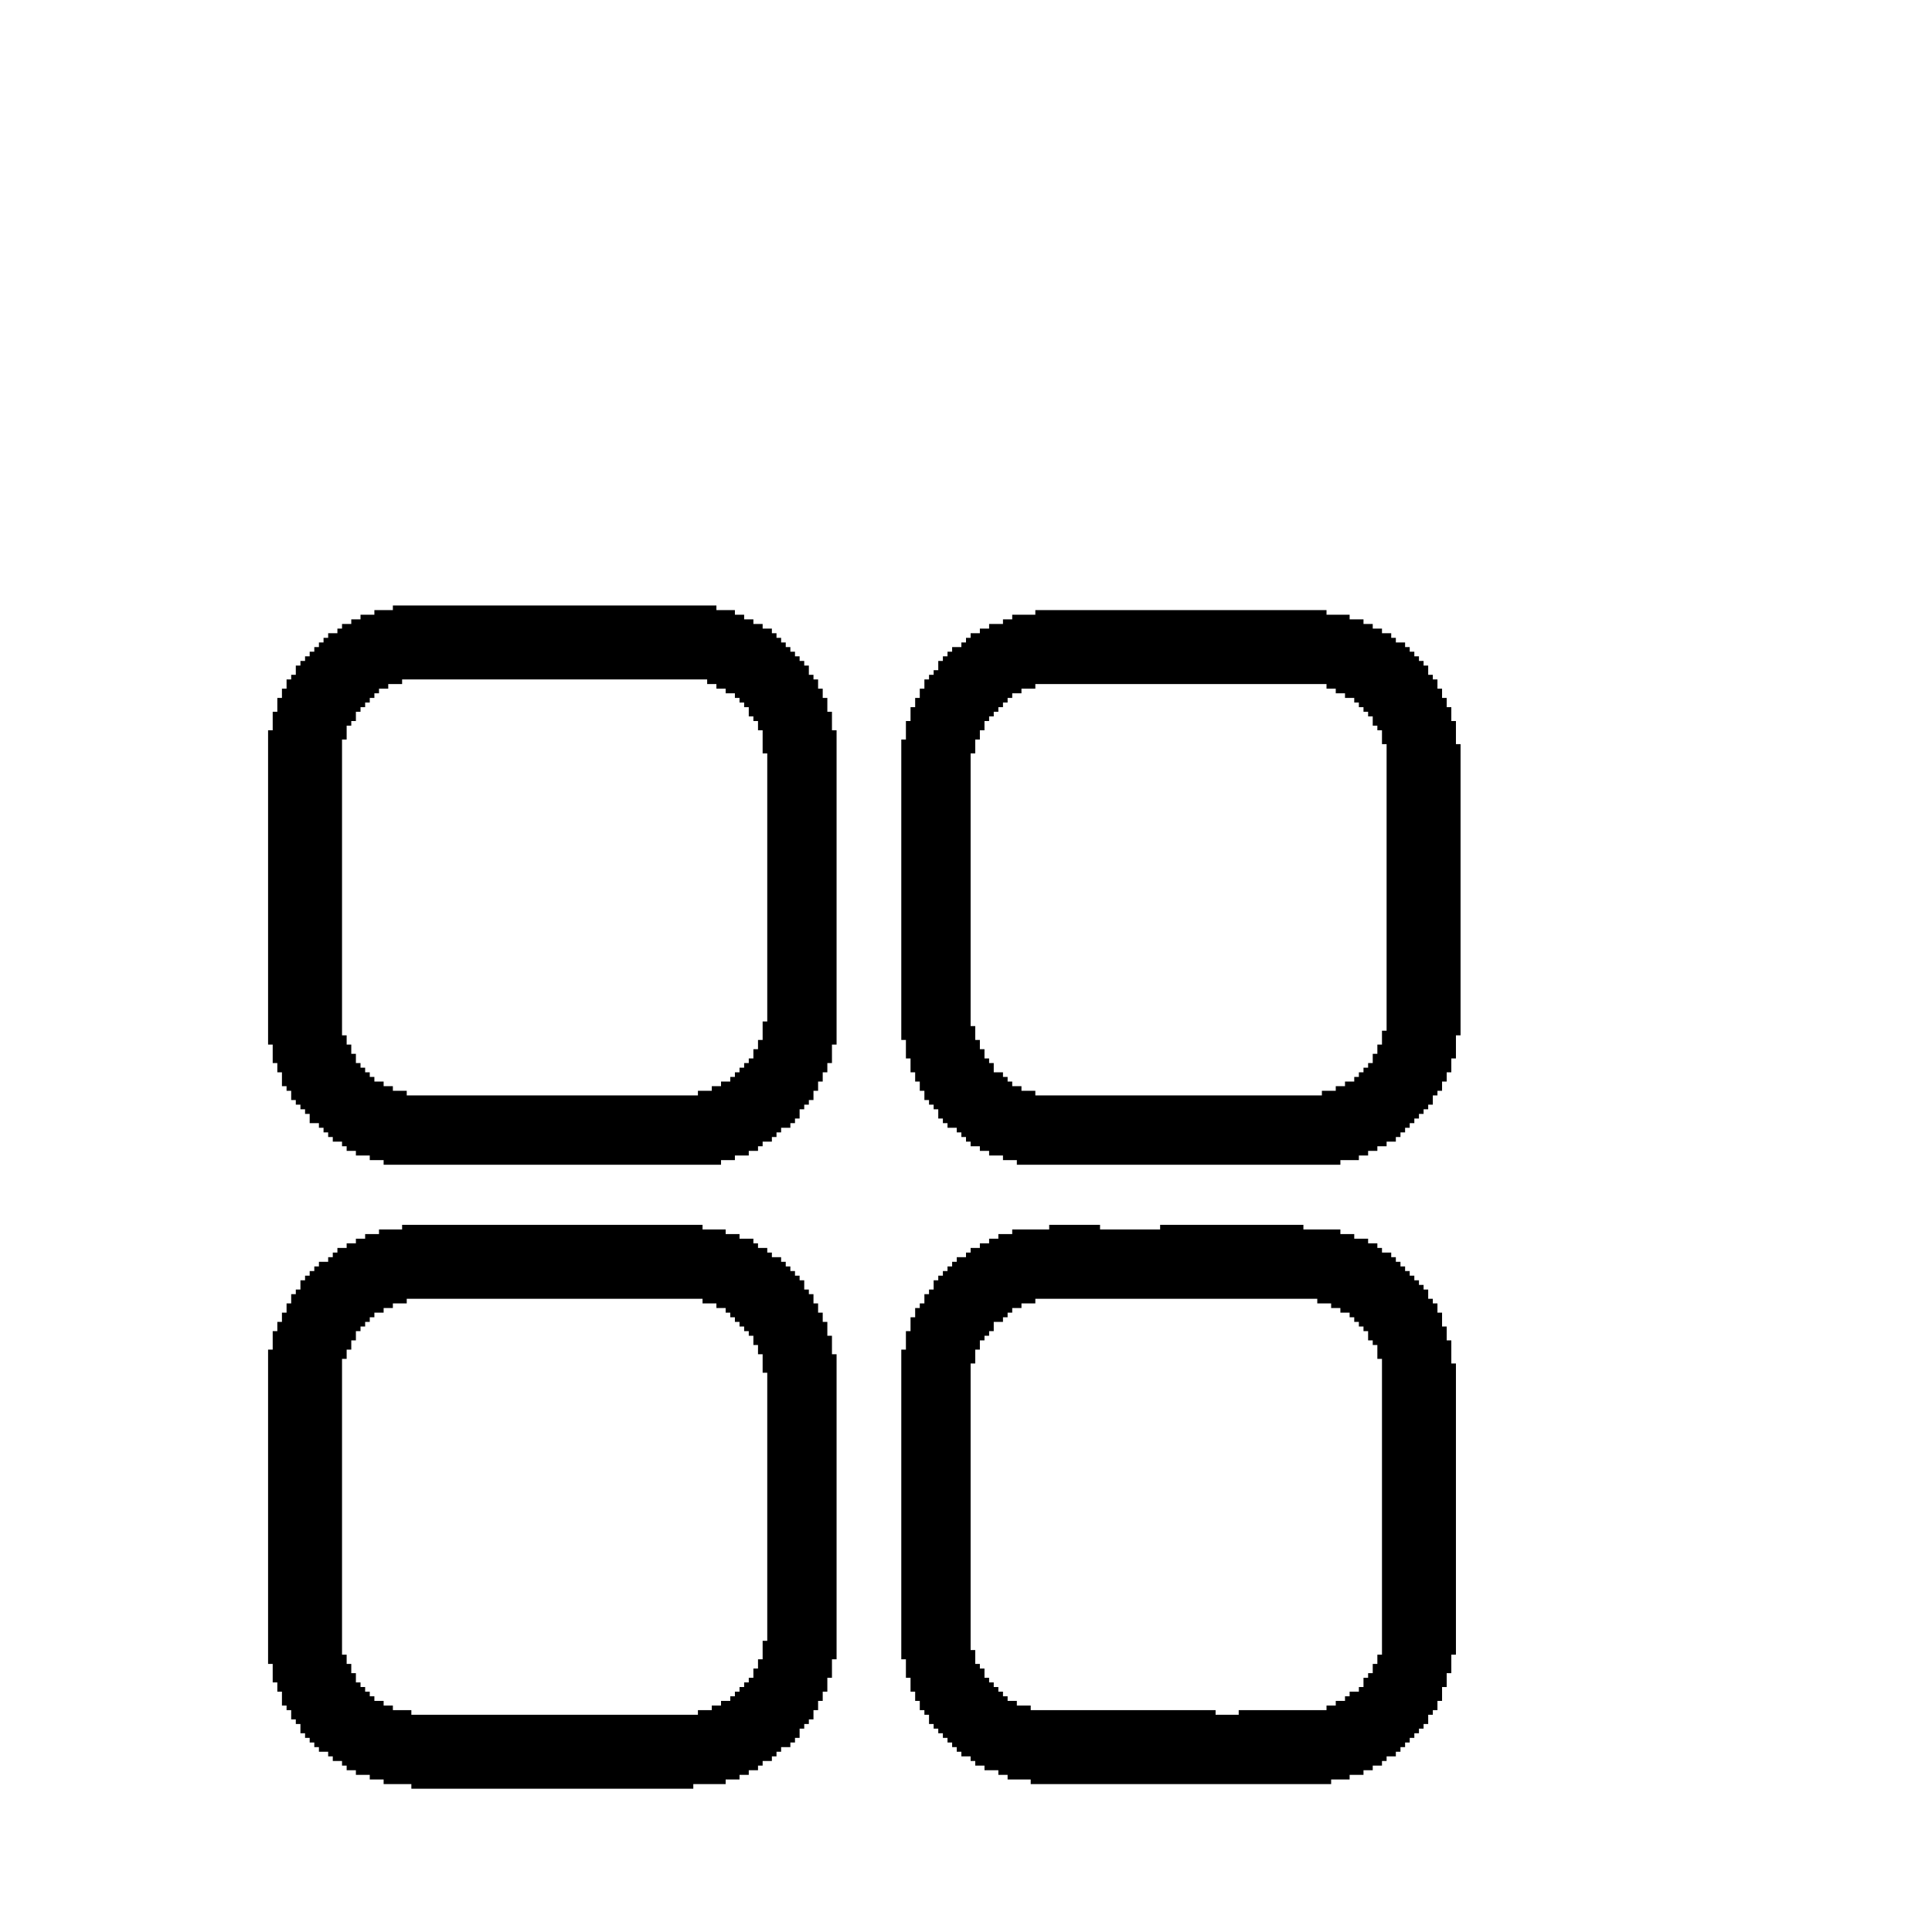
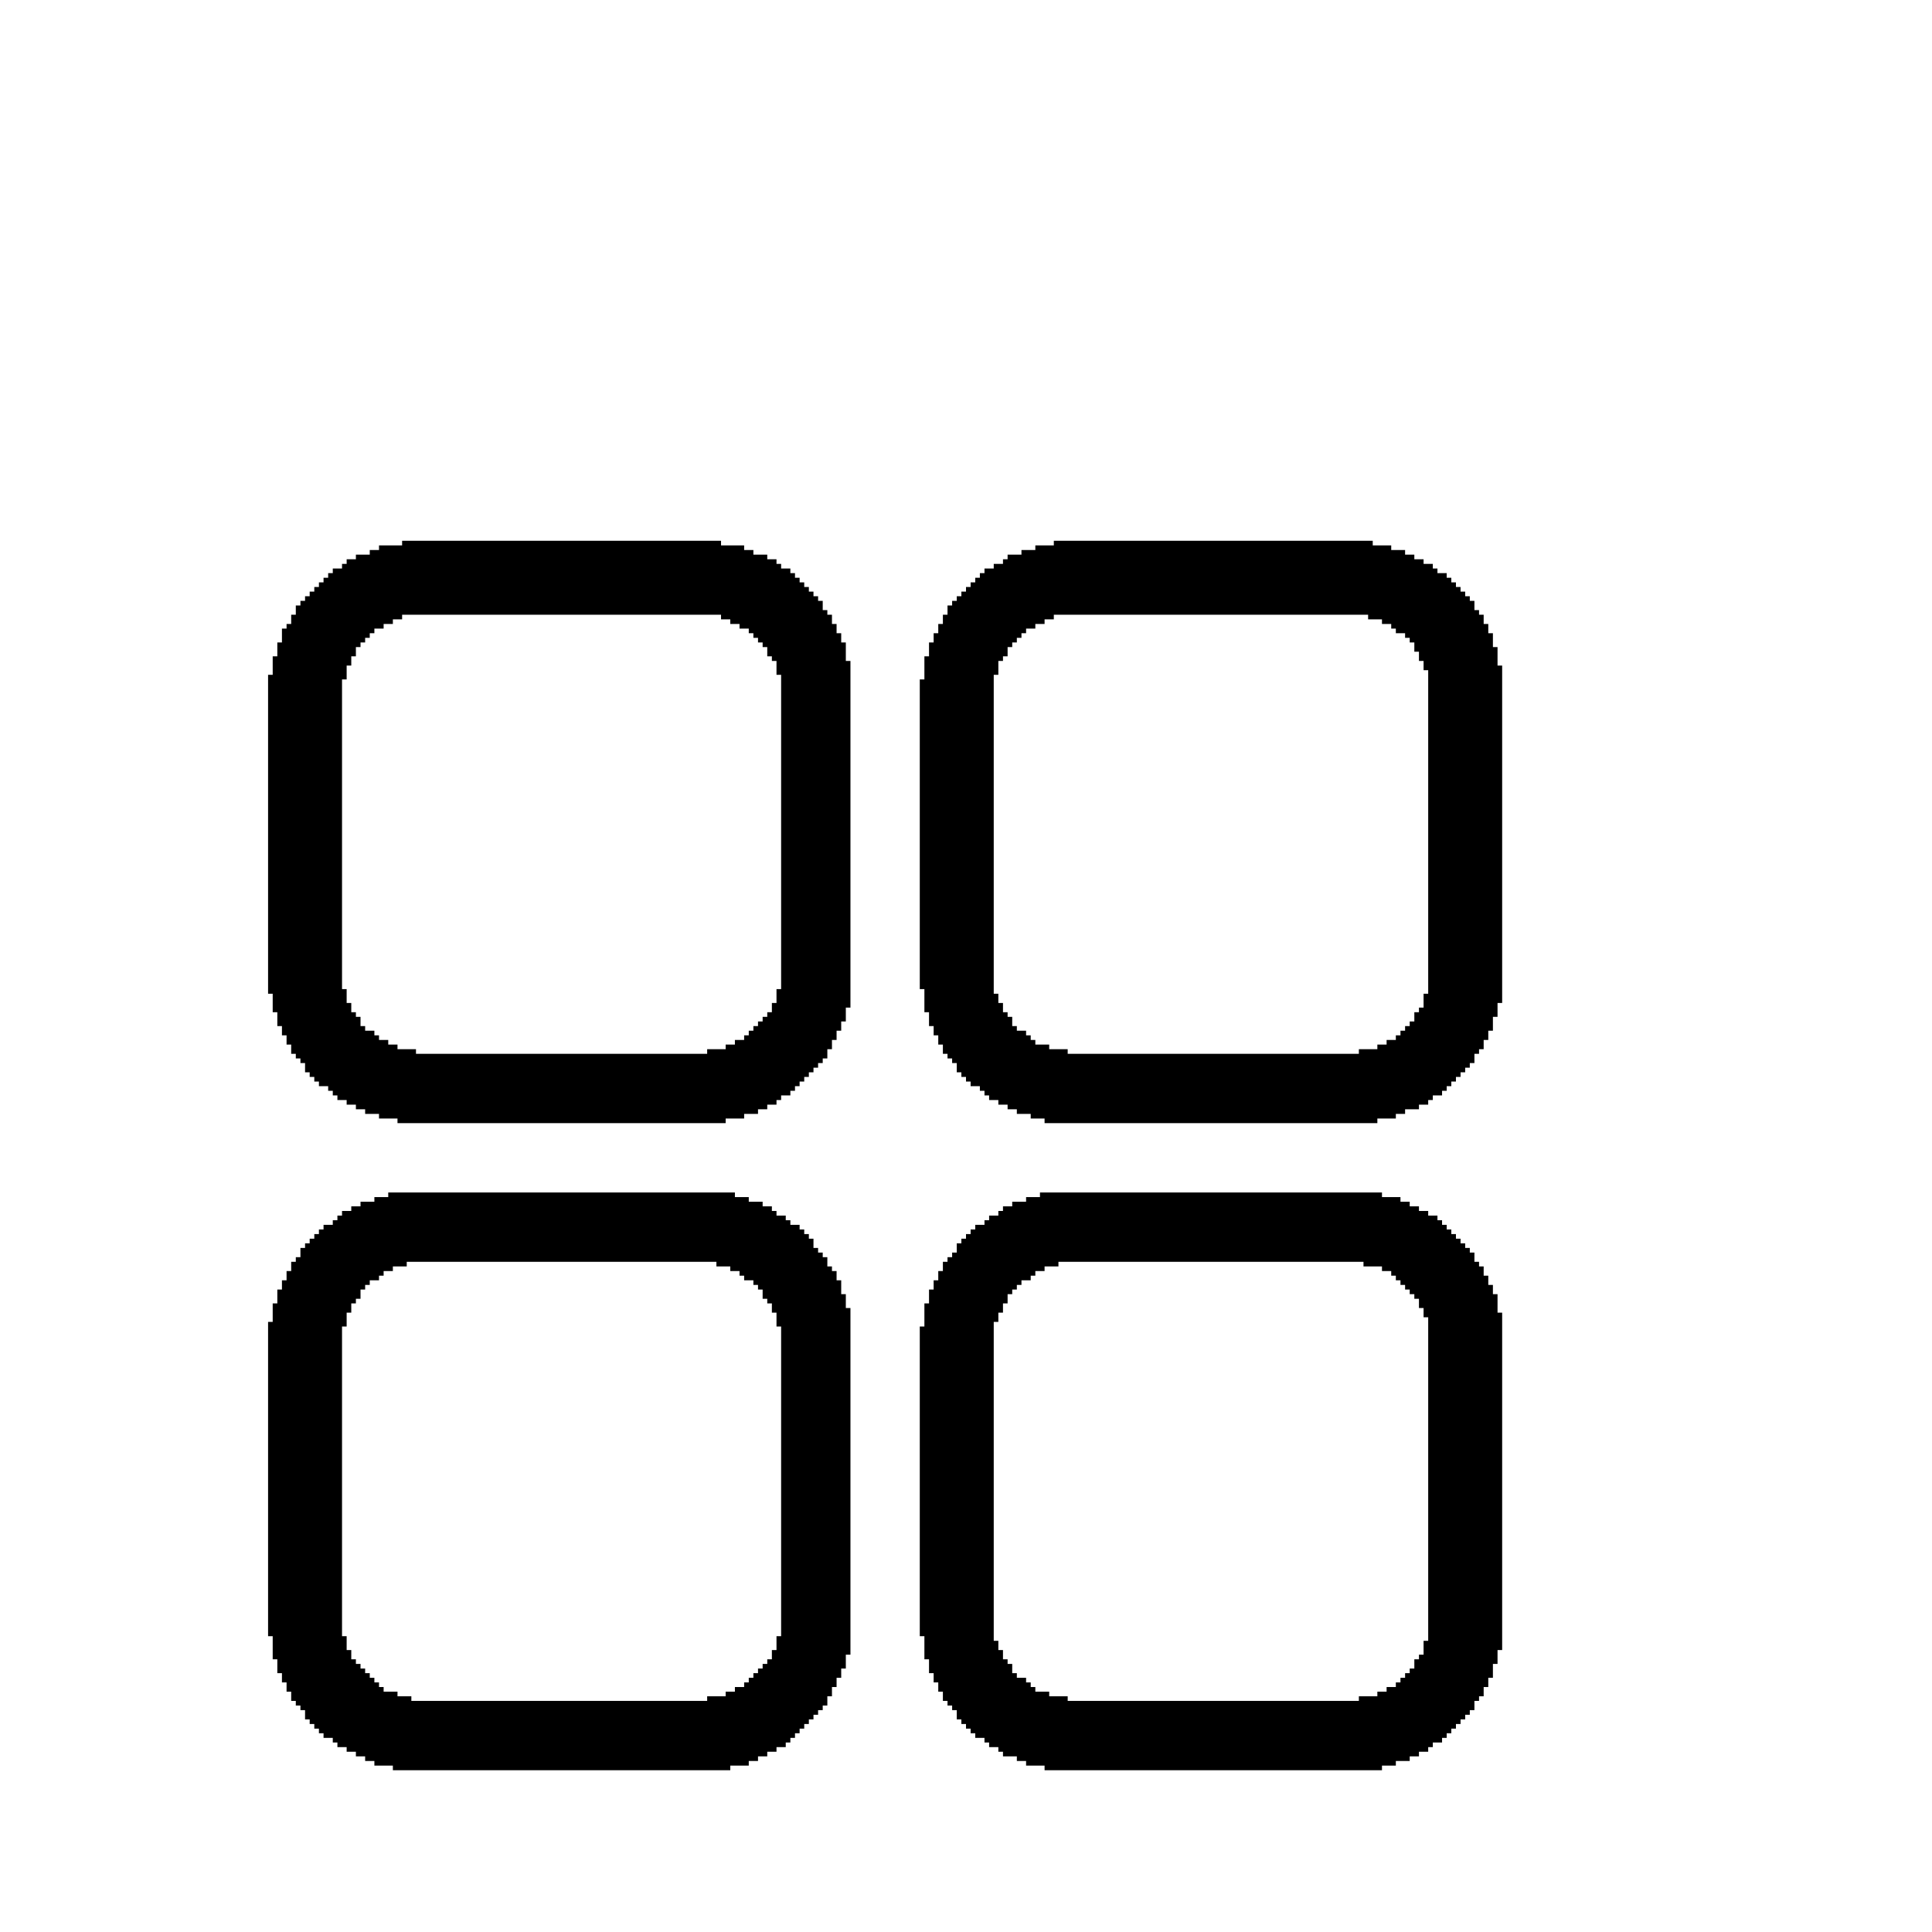
<svg xmlns="http://www.w3.org/2000/svg" viewBox="0 0 418 418">
-   <path fill="currentColor" stroke="none" fill-rule="evenodd" d="M85 131H155V132H85ZM81 132H159V133H81ZM224 132H287V133H224ZM78 133H161V134H78ZM219 133H292V134H219ZM76 134H163V135H76ZM217 134H295V135H217ZM74 135H165V136H74ZM214 135H297V136H214ZM73 136H167V137H73ZM212 136H299V137H212ZM71 137H168V138H71ZM210 137H301V138H210ZM70 138H169V139H70ZM209 138H302V139H209ZM69 139H170V140H69ZM208 139H304V140H208ZM68 140H171V141H68ZM206 140H305V141H206ZM67 141H172V142H67ZM205 141H306V142H205ZM66 142H173V143H66ZM204 142H307V143H204ZM65 143H174V144H65ZM203 143H308V144H203ZM203 144H309V145H203ZM64 144H175V146H64ZM202 145H309V146H202ZM63 146H176V147H63ZM201 146H310V147H201ZM62 147H87V148H62ZM153 147H177V148H153ZM200 147H311V148H200ZM62 148H84V149H62ZM155 148H177V149H155ZM200 148H224V149H200ZM287 148H311V149H287ZM61 149H82V150H61ZM157 149H178V150H157ZM199 149H221V150H199ZM289 149H312V150H289ZM61 150H81V151H61ZM159 150H178V151H159ZM199 150H219V151H199ZM291 150H312V151H291ZM60 151H80V152H60ZM160 151H179V152H160ZM198 151H218V152H198ZM293 151H313V152H293ZM60 152H79V153H60ZM161 152H179V153H161ZM198 152H217V153H198ZM294 152H313V153H294ZM60 153H78V154H60ZM162 153H179V154H162ZM197 153H216V154H197ZM295 153H314V154H295ZM162 154H180V155H162ZM197 154H215V155H197ZM296 154H314V155H296ZM59 154H77V156H59ZM163 155H180V156H163ZM197 155H214V156H197ZM297 155H314V156H297ZM59 156H76V157H59ZM297 156H315V157H297ZM59 157H75V158H59ZM164 156H180V158H164ZM196 156H213V158H196ZM298 157H315V158H298ZM58 158H75V160H58ZM196 158H212V160H196ZM299 158H315V161H299ZM165 158H181V163H165ZM195 160H211V163H195ZM166 163H181V221H166ZM195 163H210V222H195ZM300 161H316V223H300ZM58 160H74V224H58ZM299 223H316V224H299ZM165 221H181V225H165ZM195 222H211V225H195ZM58 224H75V226H58ZM164 225H181V226H164ZM299 224H315V226H299ZM164 226H180V227H164ZM196 225H212V227H196ZM59 226H76V228H59ZM298 226H315V228H298ZM163 227H180V229H163ZM196 227H213V229H196ZM297 228H315V229H297ZM59 228H77V230H59ZM162 229H180V230H162ZM197 229H214V230H197ZM297 229H314V230H297ZM60 230H78V231H60ZM161 230H179V231H161ZM296 230H314V231H296ZM60 231H79V232H60ZM160 231H179V232H160ZM197 230H215V232H197ZM295 231H314V232H295ZM61 232H80V233H61ZM159 232H178V233H159ZM198 232H217V233H198ZM294 232H313V233H294ZM61 233H81V234H61ZM158 233H178V234H158ZM198 233H218V234H198ZM293 233H313V234H293ZM61 234H83V235H61ZM156 234H177V235H156ZM199 234H219V235H199ZM291 234H312V235H291ZM62 235H85V236H62ZM154 235H177V236H154ZM199 235H221V236H199ZM289 235H312V236H289ZM63 236H88V237H63ZM151 236H176V237H151ZM200 236H224V237H200ZM286 236H311V237H286ZM63 237H176V238H63ZM200 237H310V238H200ZM64 238H175V239H64ZM201 238H310V239H201ZM65 239H174V240H65ZM202 239H309V240H202ZM66 240H173V241H66ZM203 240H308V241H203ZM67 241H173V242H67ZM203 241H307V242H203ZM67 242H172V243H67ZM204 242H306V243H204ZM69 243H171V244H69ZM205 243H305V244H205ZM70 244H169V245H70ZM207 244H304V245H207ZM71 245H168V246H71ZM208 245H303V246H208ZM72 246H167V247H72ZM209 246H302V247H209ZM74 247H165V248H74ZM210 247H300V248H210ZM75 248H164V249H75ZM212 248H298V249H212ZM77 249H162V250H77ZM214 249H296V250H214ZM80 250H159V251H80ZM217 250H294V251H217ZM83 251H156V252H83ZM220 251H290V252H220ZM87 265H152V266H87ZM227 265H238V266H227ZM251 265H282V266H251ZM82 266H157V267H82ZM219 266H290V267H219ZM79 267H160V268H79ZM216 267H293V268H216ZM77 268H163V269H77ZM214 268H296V269H214ZM75 269H164V270H75ZM212 269H298V270H212ZM73 270H166V271H73ZM210 270H299V271H210ZM72 271H167V272H72ZM209 271H301V272H209ZM71 272H169V273H71ZM207 272H302V273H207ZM69 273H170V274H69ZM206 273H303V274H206ZM68 274H171V275H68ZM205 274H304V275H205ZM67 275H172V276H67ZM204 275H305V276H204ZM66 276H173V277H66ZM203 276H306V277H203ZM202 277H307V278H202ZM65 277H174V279H65ZM202 278H308V279H202ZM64 279H175V280H64ZM201 279H309V280H201ZM63 280H176V281H63ZM200 280H309V281H200ZM63 281H88V282H63ZM152 281H176V282H152ZM200 281H224V282H200ZM285 281H310V282H285ZM62 282H85V283H62ZM155 282H177V283H155ZM199 282H221V283H199ZM288 282H311V283H288ZM62 283H83V284H62ZM157 283H177V284H157ZM198 283H219V284H198ZM290 283H311V284H290ZM61 284H81V285H61ZM158 284H178V285H158ZM198 284H218V285H198ZM292 284H312V285H292ZM61 285H80V286H61ZM159 285H178V286H159ZM197 285H217V286H197ZM293 285H312V286H293ZM60 286H79V287H60ZM160 286H179V287H160ZM294 286H312V287H294ZM60 287H78V288H60ZM161 287H179V288H161ZM197 286H215V288H197ZM295 287H313V288H295ZM162 288H179V289H162ZM196 288H214V289H196ZM59 288H77V290H59ZM196 289H213V290H196ZM296 288H313V290H296ZM163 289H180V291H163ZM297 290H314V291H297ZM59 290H76V292H59ZM196 290H212V292H196ZM164 291H180V293H164ZM58 292H75V294H58ZM298 291H314V294H298ZM195 292H211V295H195ZM299 294H314V295H299ZM165 293H181V297H165ZM166 297H181V355H166ZM195 295H210V357H195ZM58 294H74V358H58ZM299 295H315V358H299ZM165 355H181V359H165ZM195 357H211V359H195ZM58 358H75V360H58ZM196 359H211V360H196ZM298 358H314V360H298ZM164 359H180V361H164ZM196 360H212V361H196ZM59 360H76V362H59ZM297 360H314V362H297ZM163 361H180V363H163ZM196 361H213V363H196ZM296 362H313V363H296ZM59 362H77V364H59ZM162 363H179V364H162ZM197 363H214V364H197ZM60 364H78V365H60ZM161 364H179V365H161ZM197 364H215V365H197ZM295 363H313V365H295ZM60 365H79V366H60ZM160 365H179V366H160ZM197 365H216V366H197ZM294 365H312V366H294ZM61 366H80V367H61ZM159 366H178V367H159ZM198 366H217V367H198ZM292 366H312V367H292ZM61 367H81V368H61ZM158 367H178V368H158ZM198 367H218V368H198ZM291 367H312V368H291ZM61 368H83V369H61ZM156 368H177V369H156ZM199 368H220V369H199ZM289 368H311V369H289ZM62 369H85V370H62ZM154 369H177V370H154ZM199 369H223V370H199ZM287 369H311V370H287ZM63 370H89V371H63ZM151 370H176V371H151ZM200 370H263V371H200ZM268 370H310V371H268ZM63 371H176V372H63ZM64 372H175V373H64ZM201 371H309V373H201ZM65 373H174V374H65ZM202 373H308V374H202ZM65 374H173V375H65ZM203 374H307V375H203ZM66 375H173V376H66ZM204 375H306V376H204ZM67 376H172V377H67ZM205 376H305V377H205ZM68 377H171V378H68ZM206 377H304V378H206ZM69 378H169V379H69ZM207 378H303V379H207ZM71 379H168V380H71ZM208 379H302V380H208ZM72 380H167V381H72ZM210 380H300V381H210ZM74 381H165V382H74ZM211 381H299V382H211ZM75 382H164V383H75ZM213 382H297V383H213ZM77 383H162V384H77ZM216 383H295V384H216ZM80 384H160V385H80ZM218 384H292V385H218ZM83 385H157V386H83ZM223 385H288V386H223ZM89 386H150V387H89Z" />
+   <path fill="currentColor" stroke="none" fill-rule="evenodd" d="M87 117H156V118H87ZM228 117H297V118H228ZM82 118H161V119H82ZM224 118H301V119H224ZM80 119H163V120H80ZM221 119H304V120H221ZM77 120H166V121H77ZM218 120H306V121H218ZM75 121H168V122H75ZM217 121H308V122H217ZM74 122H169V123H74ZM215 122H310V123H215ZM72 123H171V124H72ZM213 123H311V124H213ZM71 124H172V125H71ZM212 124H313V125H212ZM70 125H173V126H70ZM211 125H314V126H211ZM69 126H174V127H69ZM210 126H315V127H210ZM68 127H175V128H68ZM209 127H316V128H209ZM67 128H176V129H67ZM208 128H317V129H208ZM66 129H177V130H66ZM207 129H318V130H207ZM65 130H178V131H65ZM206 130H319V131H206ZM64 131H178V132H64ZM205 131H319V132H205ZM64 132H179V133H64ZM205 132H320V133H205ZM63 133H87V134H63ZM156 133H180V134H156ZM204 133H228V134H204ZM296 133H321V134H296ZM63 134H85V135H63ZM158 134H180V135H158ZM204 134H226V135H204ZM299 134H321V135H299ZM62 135H83V136H62ZM160 135H181V136H160ZM203 135H224V136H203ZM301 135H322V136H301ZM61 136H81V137H61ZM162 136H181V137H162ZM203 136H222V137H203ZM302 136H322V137H302ZM61 137H80V138H61ZM163 137H182V138H163ZM202 137H221V138H202ZM304 137H323V138H304ZM61 138H79V139H61ZM164 138H182V139H164ZM202 138H220V139H202ZM305 138H323V139H305ZM60 139H78V140H60ZM165 139H183V140H165ZM201 139H219V140H201ZM306 139H323V140H306ZM306 140H324V141H306ZM60 140H77V142H60ZM166 140H183V142H166ZM201 140H218V142H201ZM167 142H183V143H167ZM200 142H217V143H200ZM307 141H324V143H307ZM59 142H76V144H59ZM308 143H324V144H308ZM308 144H325V145H308ZM59 144H75V146H59ZM168 143H184V146H168ZM200 143H216V146H200ZM58 146H75V147H58ZM200 146H215V147H200ZM58 147H74V214H58ZM169 146H184V214H169ZM199 147H215V214H199ZM58 214H75V215H58ZM200 214H215V215H200ZM309 145H325V215H309ZM59 215H75V217H59ZM168 214H184V217H168ZM200 215H216V217H200ZM308 215H325V217H308ZM167 217H184V218H167ZM308 217H324V218H308ZM59 217H76V219H59ZM167 218H183V219H167ZM200 217H217V219H200ZM307 218H324V219H307ZM60 219H77V220H60ZM166 219H183V220H166ZM201 219H218V220H201ZM306 219H324V220H306ZM165 220H183V221H165ZM306 220H323V221H306ZM60 220H78V222H60ZM164 221H182V222H164ZM201 220H219V222H201ZM305 221H323V222H305ZM61 222H79V223H61ZM163 222H182V223H163ZM202 222H220V223H202ZM304 222H323V223H304ZM61 223H81V224H61ZM162 223H181V224H162ZM202 223H222V224H202ZM303 223H322V224H303ZM62 224H82V225H62ZM161 224H181V225H161ZM203 224H223V225H203ZM302 224H322V225H302ZM62 225H84V226H62ZM159 225H180V226H159ZM203 225H224V226H203ZM300 225H321V226H300ZM63 226H86V227H63ZM157 226H180V227H157ZM204 226H227V227H204ZM298 226H321V227H298ZM63 227H90V228H63ZM153 227H179V228H153ZM204 227H231V228H204ZM294 227H320V228H294ZM64 228H179V229H64ZM205 228H319V229H205ZM65 229H178V230H65ZM206 229H319V230H206ZM66 230H177V231H66ZM207 230H318V231H207ZM66 231H176V232H66ZM207 231H317V232H207ZM67 232H175V233H67ZM208 232H316V233H208ZM68 233H174V234H68ZM209 233H315V234H209ZM69 234H173V235H69ZM210 234H314V235H210ZM71 235H172V236H71ZM212 235H313V236H212ZM72 236H171V237H72ZM213 236H312V237H213ZM73 237H169V238H73ZM214 237H310V238H214ZM75 238H168V239H75ZM216 238H309V239H216ZM77 239H166V240H77ZM218 239H307V240H218ZM79 240H164V241H79ZM220 240H304V241H220ZM82 241H161V242H82ZM223 241H302V242H223ZM86 242H157V243H86ZM226 242H298V243H226ZM84 258H159V259H84ZM225 258H299V259H225ZM81 259H162V260H81ZM222 259H303V260H222ZM78 260H165V261H78ZM219 260H305V261H219ZM76 261H167V262H76ZM217 261H307V262H217ZM74 262H168V263H74ZM216 262H309V263H216ZM73 263H170V264H73ZM214 263H311V264H214ZM72 264H171V265H72ZM213 264H312V265H213ZM70 265H173V266H70ZM211 265H313V266H211ZM69 266H174V267H69ZM210 266H314V267H210ZM68 267H175V268H68ZM209 267H315V268H209ZM67 268H176V269H67ZM208 268H316V269H208ZM66 269H176V270H66ZM207 269H317V270H207ZM65 270H177V271H65ZM207 270H318V271H207ZM65 271H178V272H65ZM206 271H319V272H206ZM64 272H179V273H64ZM205 272H319V273H205ZM63 273H88V274H63ZM155 273H179V274H155ZM204 273H229V274H204ZM295 273H320V274H295ZM63 274H85V275H63ZM158 274H180V275H158ZM204 274H226V275H204ZM299 274H321V275H299ZM62 275H83V276H62ZM160 275H181V276H160ZM203 275H224V276H203ZM301 275H321V276H301ZM62 276H82V277H62ZM161 276H181V277H161ZM203 276H223V277H203ZM302 276H322V277H302ZM61 277H80V278H61ZM163 277H182V278H163ZM202 277H221V278H202ZM303 277H322V278H303ZM61 278H79V279H61ZM164 278H182V279H164ZM202 278H220V279H202ZM304 278H323V279H304ZM165 279H182V280H165ZM201 279H219V280H201ZM305 279H323V280H305ZM60 279H78V281H60ZM165 280H183V281H165ZM306 280H324V281H306ZM60 281H77V282H60ZM166 281H183V282H166ZM201 280H218V282H201ZM167 282H183V283H167ZM307 281H324V283H307ZM59 282H76V284H59ZM167 283H184V284H167ZM200 282H217V284H200ZM308 283H324V284H308ZM308 284H325V285H308ZM59 284H75V286H59ZM200 284H216V286H200ZM58 286H75V287H58ZM168 284H184V287H168ZM200 286H215V287H200ZM58 287H74V354H58ZM169 287H184V354H169ZM199 287H215V354H199ZM200 354H215V355H200ZM309 285H325V355H309ZM59 354H75V357H59ZM168 354H184V357H168ZM200 355H216V357H200ZM308 355H325V357H308ZM167 357H184V358H167ZM308 357H324V358H308ZM59 357H76V359H59ZM167 358H183V359H167ZM200 357H217V359H200ZM307 358H324V359H307ZM60 359H77V360H60ZM166 359H183V360H166ZM201 359H218V360H201ZM306 359H324V360H306ZM60 360H78V361H60ZM165 360H183V361H165ZM306 360H323V361H306ZM60 361H79V362H60ZM164 361H182V362H164ZM201 360H219V362H201ZM305 361H323V362H305ZM61 362H80V363H61ZM163 362H182V363H163ZM202 362H220V363H202ZM304 362H323V363H304ZM61 363H81V364H61ZM162 363H181V364H162ZM202 363H222V364H202ZM303 363H322V364H303ZM62 364H82V365H62ZM161 364H181V365H161ZM203 364H223V365H203ZM302 364H322V365H302ZM62 365H83V366H62ZM159 365H180V366H159ZM203 365H224V366H203ZM300 365H321V366H300ZM63 366H86V367H63ZM157 366H180V367H157ZM204 366H227V367H204ZM298 366H321V367H298ZM63 367H89V368H63ZM153 367H179V368H153ZM204 367H231V368H204ZM294 367H320V368H294ZM64 368H179V369H64ZM205 368H319V369H205ZM65 369H178V370H65ZM206 369H319V370H206ZM66 370H177V371H66ZM207 370H318V371H207ZM66 371H176V372H66ZM207 371H317V372H207ZM67 372H175V373H67ZM208 372H316V373H208ZM68 373H174V374H68ZM209 373H315V374H209ZM69 374H173V375H69ZM210 374H314V375H210ZM70 375H172V376H70ZM211 375H313V376H211ZM72 376H171V377H72ZM213 376H312V377H213ZM73 377H170V378H73ZM214 377H310V378H214ZM75 378H168V379H75ZM216 378H309V379H216ZM77 379H166V380H77ZM217 379H307V380H217ZM79 380H164V381H79ZM220 380H305V381H220ZM81 381H162V382H81ZM222 381H302V382H222ZM85 382H158V383H85ZM226 382H299V383H226Z" />
</svg>
